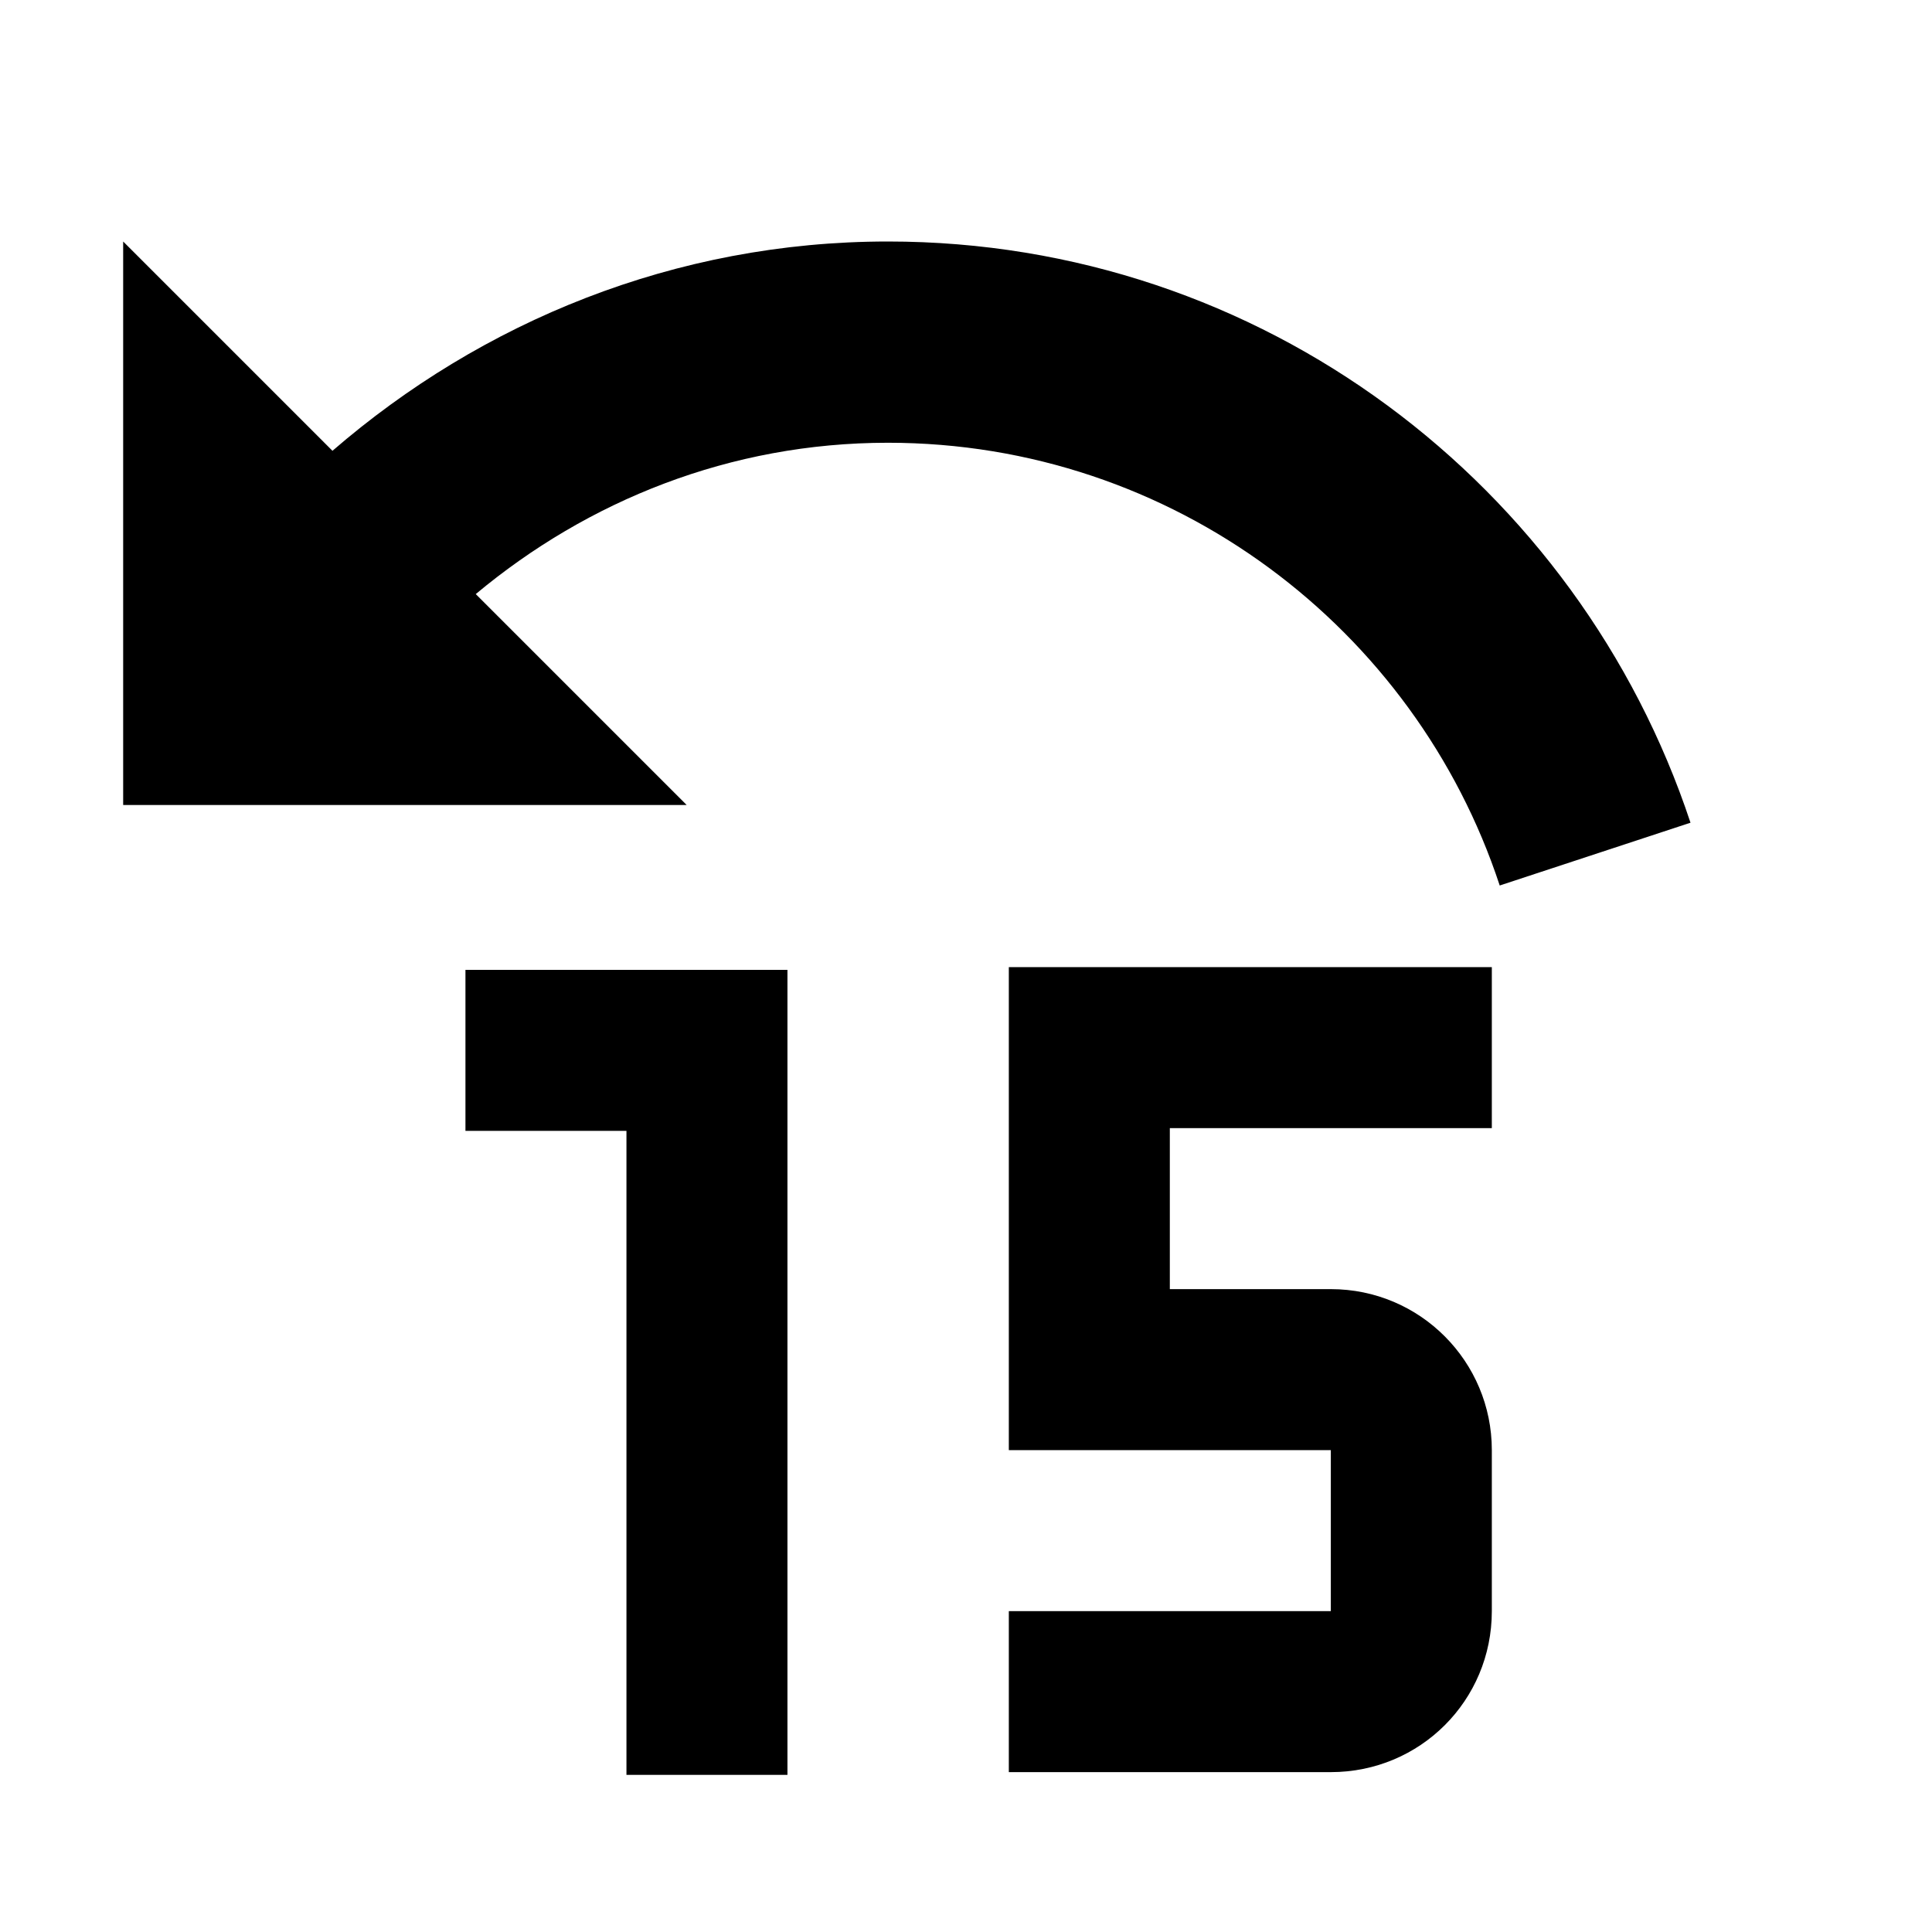
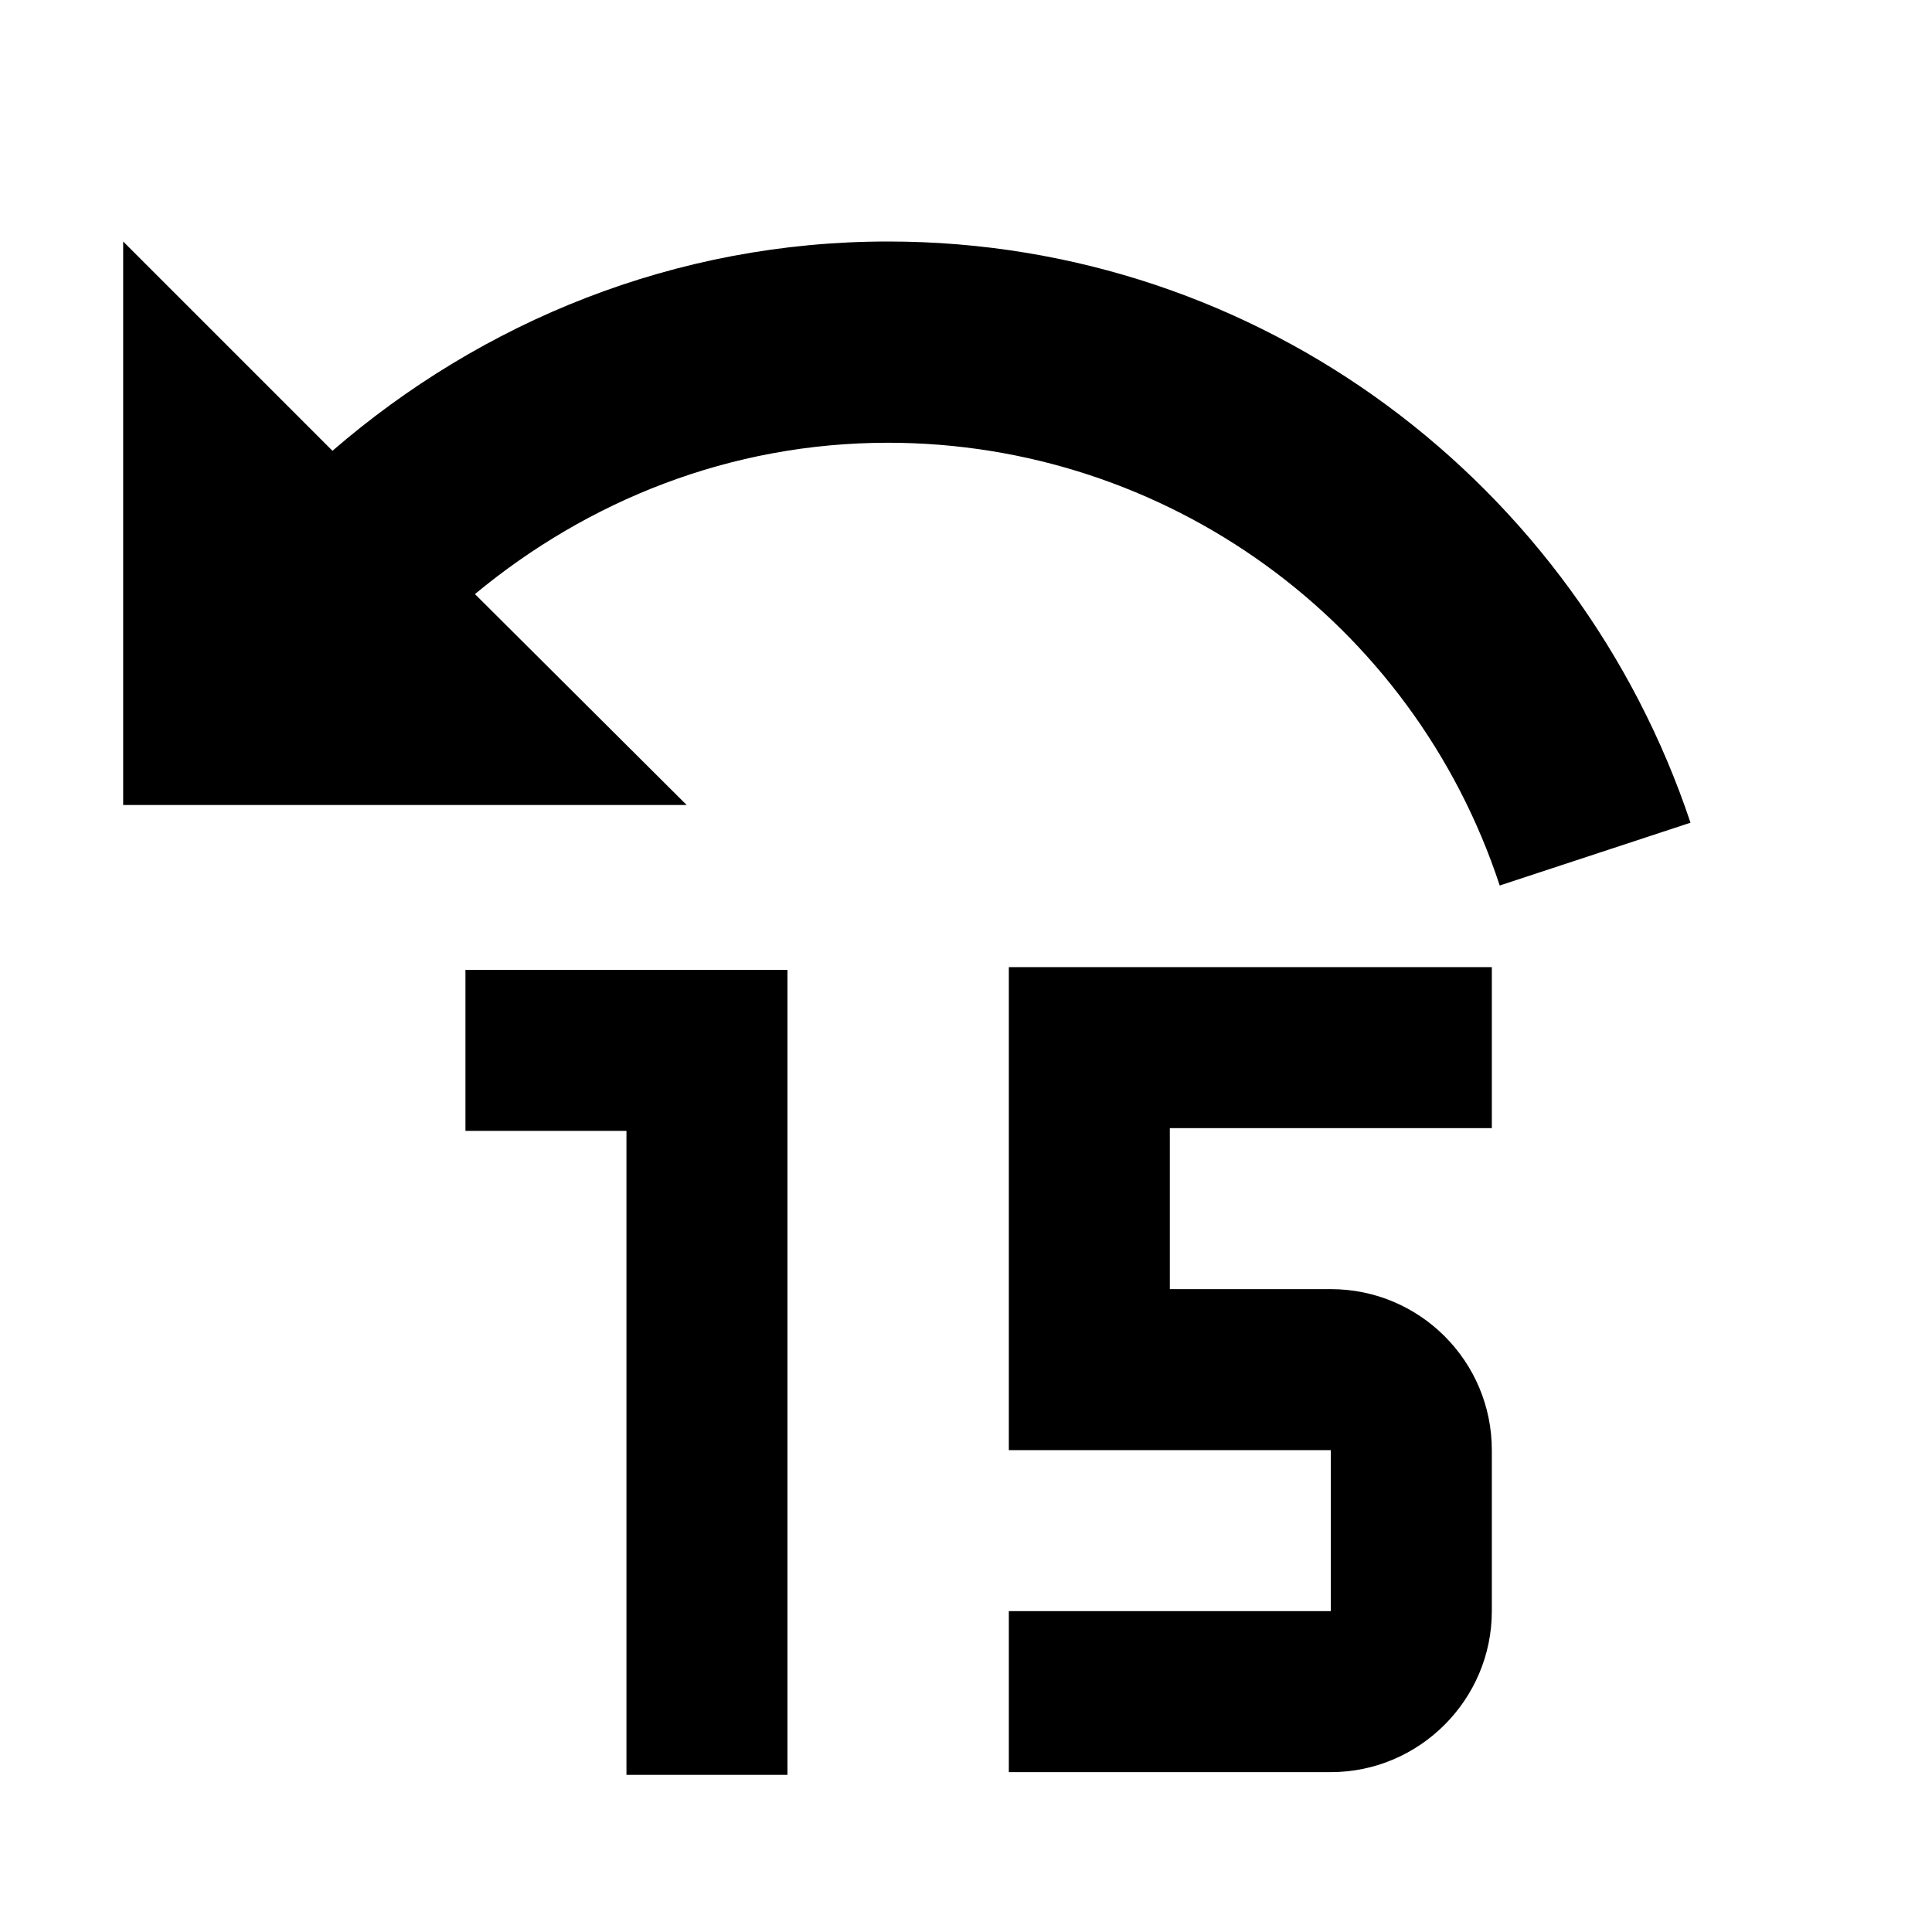
- <svg xmlns="http://www.w3.org/2000/svg" version="1.1" width="24" height="24" viewBox="0 0 24 24" id="svg134">
-   <defs id="defs138" />
-   <path d="M 11.03,3 C 8.38,3 5.98,4 4.13,5.6 L 1.53,3 v 7 h 7 L 5.91,7.38 C 7.3,6.22 9.07,5.5 11.03,5.5 c 3.54,0 6.55,2.31 7.6,5.5 L 21,10.22 C 19.61,6.03 15.68,3 11.03,3 Z" id="path132" />
-   <path d="m 12.532,12.014 h 6 v 2 h -4 v 2 h 2 c 1.11,0 2,0.9 2,2 v 2 c 0,1.11 -0.89,2 -2,2 h -4 v -2 h 4 v -2 h -4 z" id="path180" />
-   <path d="m 9.782,12.048 v 10 h -2 v -8 h -2 v -2 h 4" id="path132-3" />
+ <svg xmlns="http://www.w3.org/2000/svg" width="24" height="24">
+   <path d="M11.03 3c-2.65 0-5.05 1-6.9 2.6L1.53 3v7h7L5.9 7.38C7.3 6.22 9.07 5.5 11.03 5.5a8 8 0 0 1 7.6 5.5l2.37-.78C19.6 6.03 15.68 3 11.03 3zm1.502 9.014h6v2h-4v2h2a2 2 0 0 1 2 2v2c0 1.1-.9 2-2 2h-4v-2h4v-2h-4zm-2.75.034v10h-2v-8h-2v-2h4" />
</svg>
